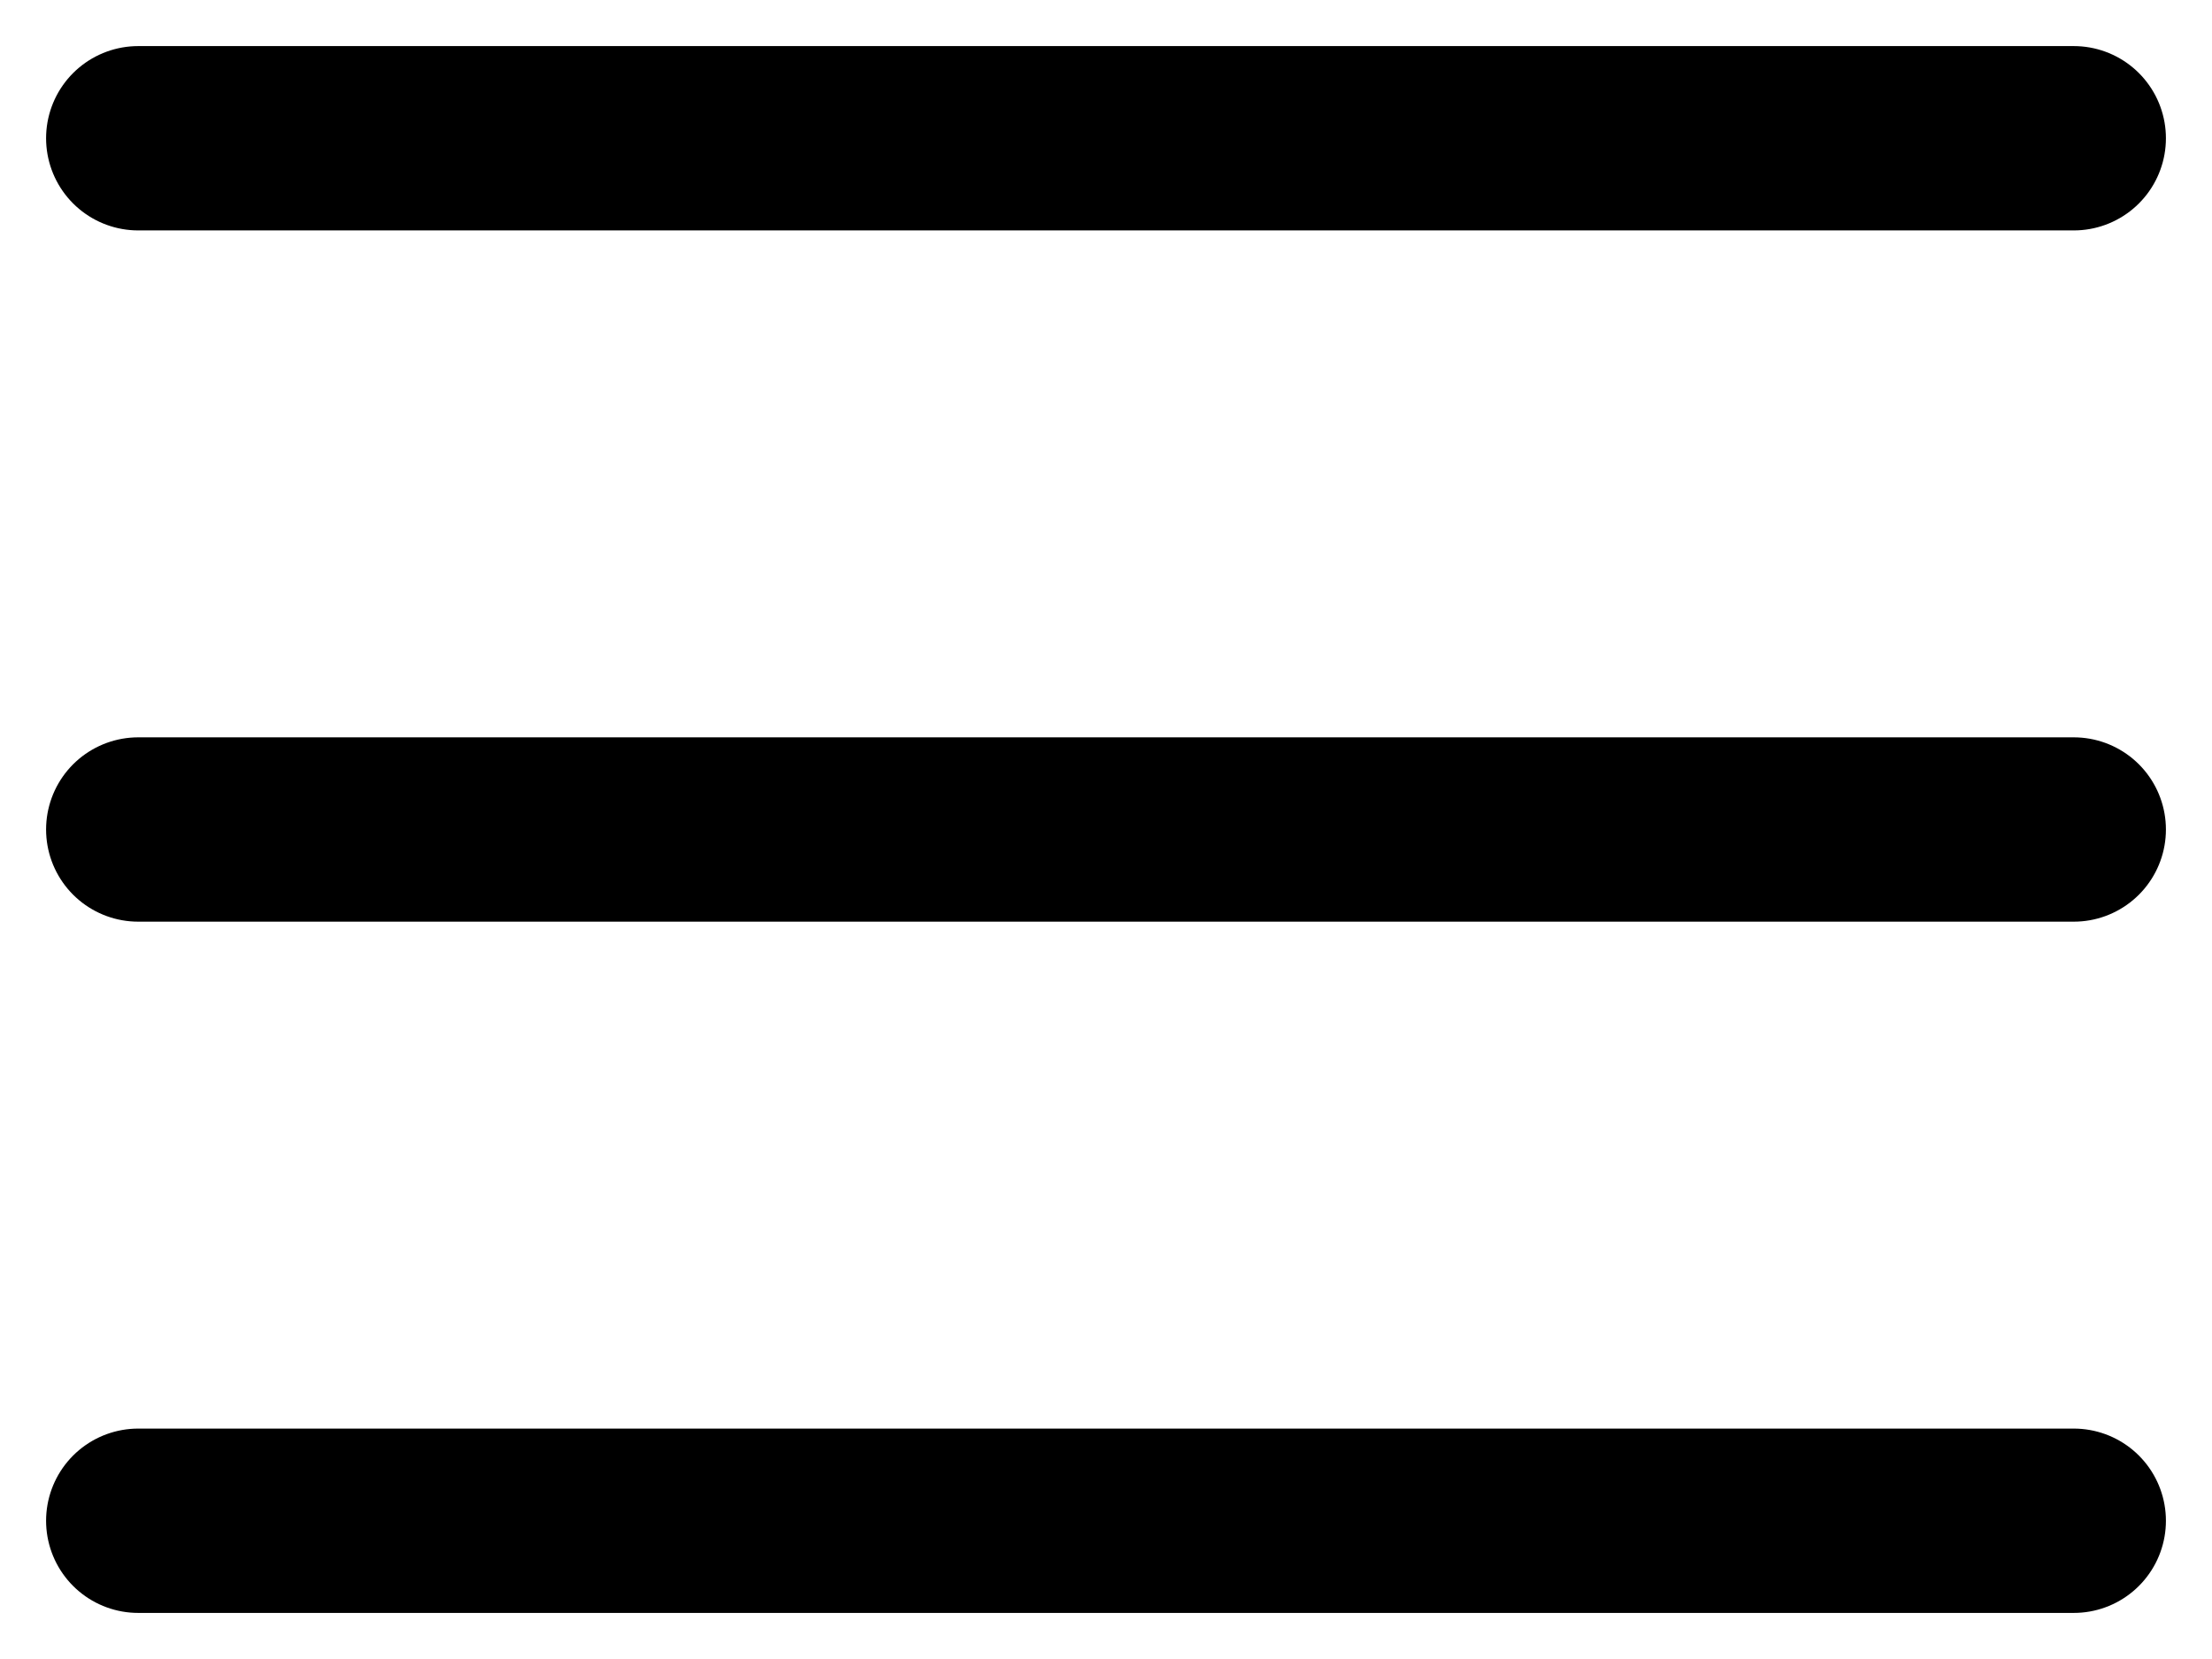
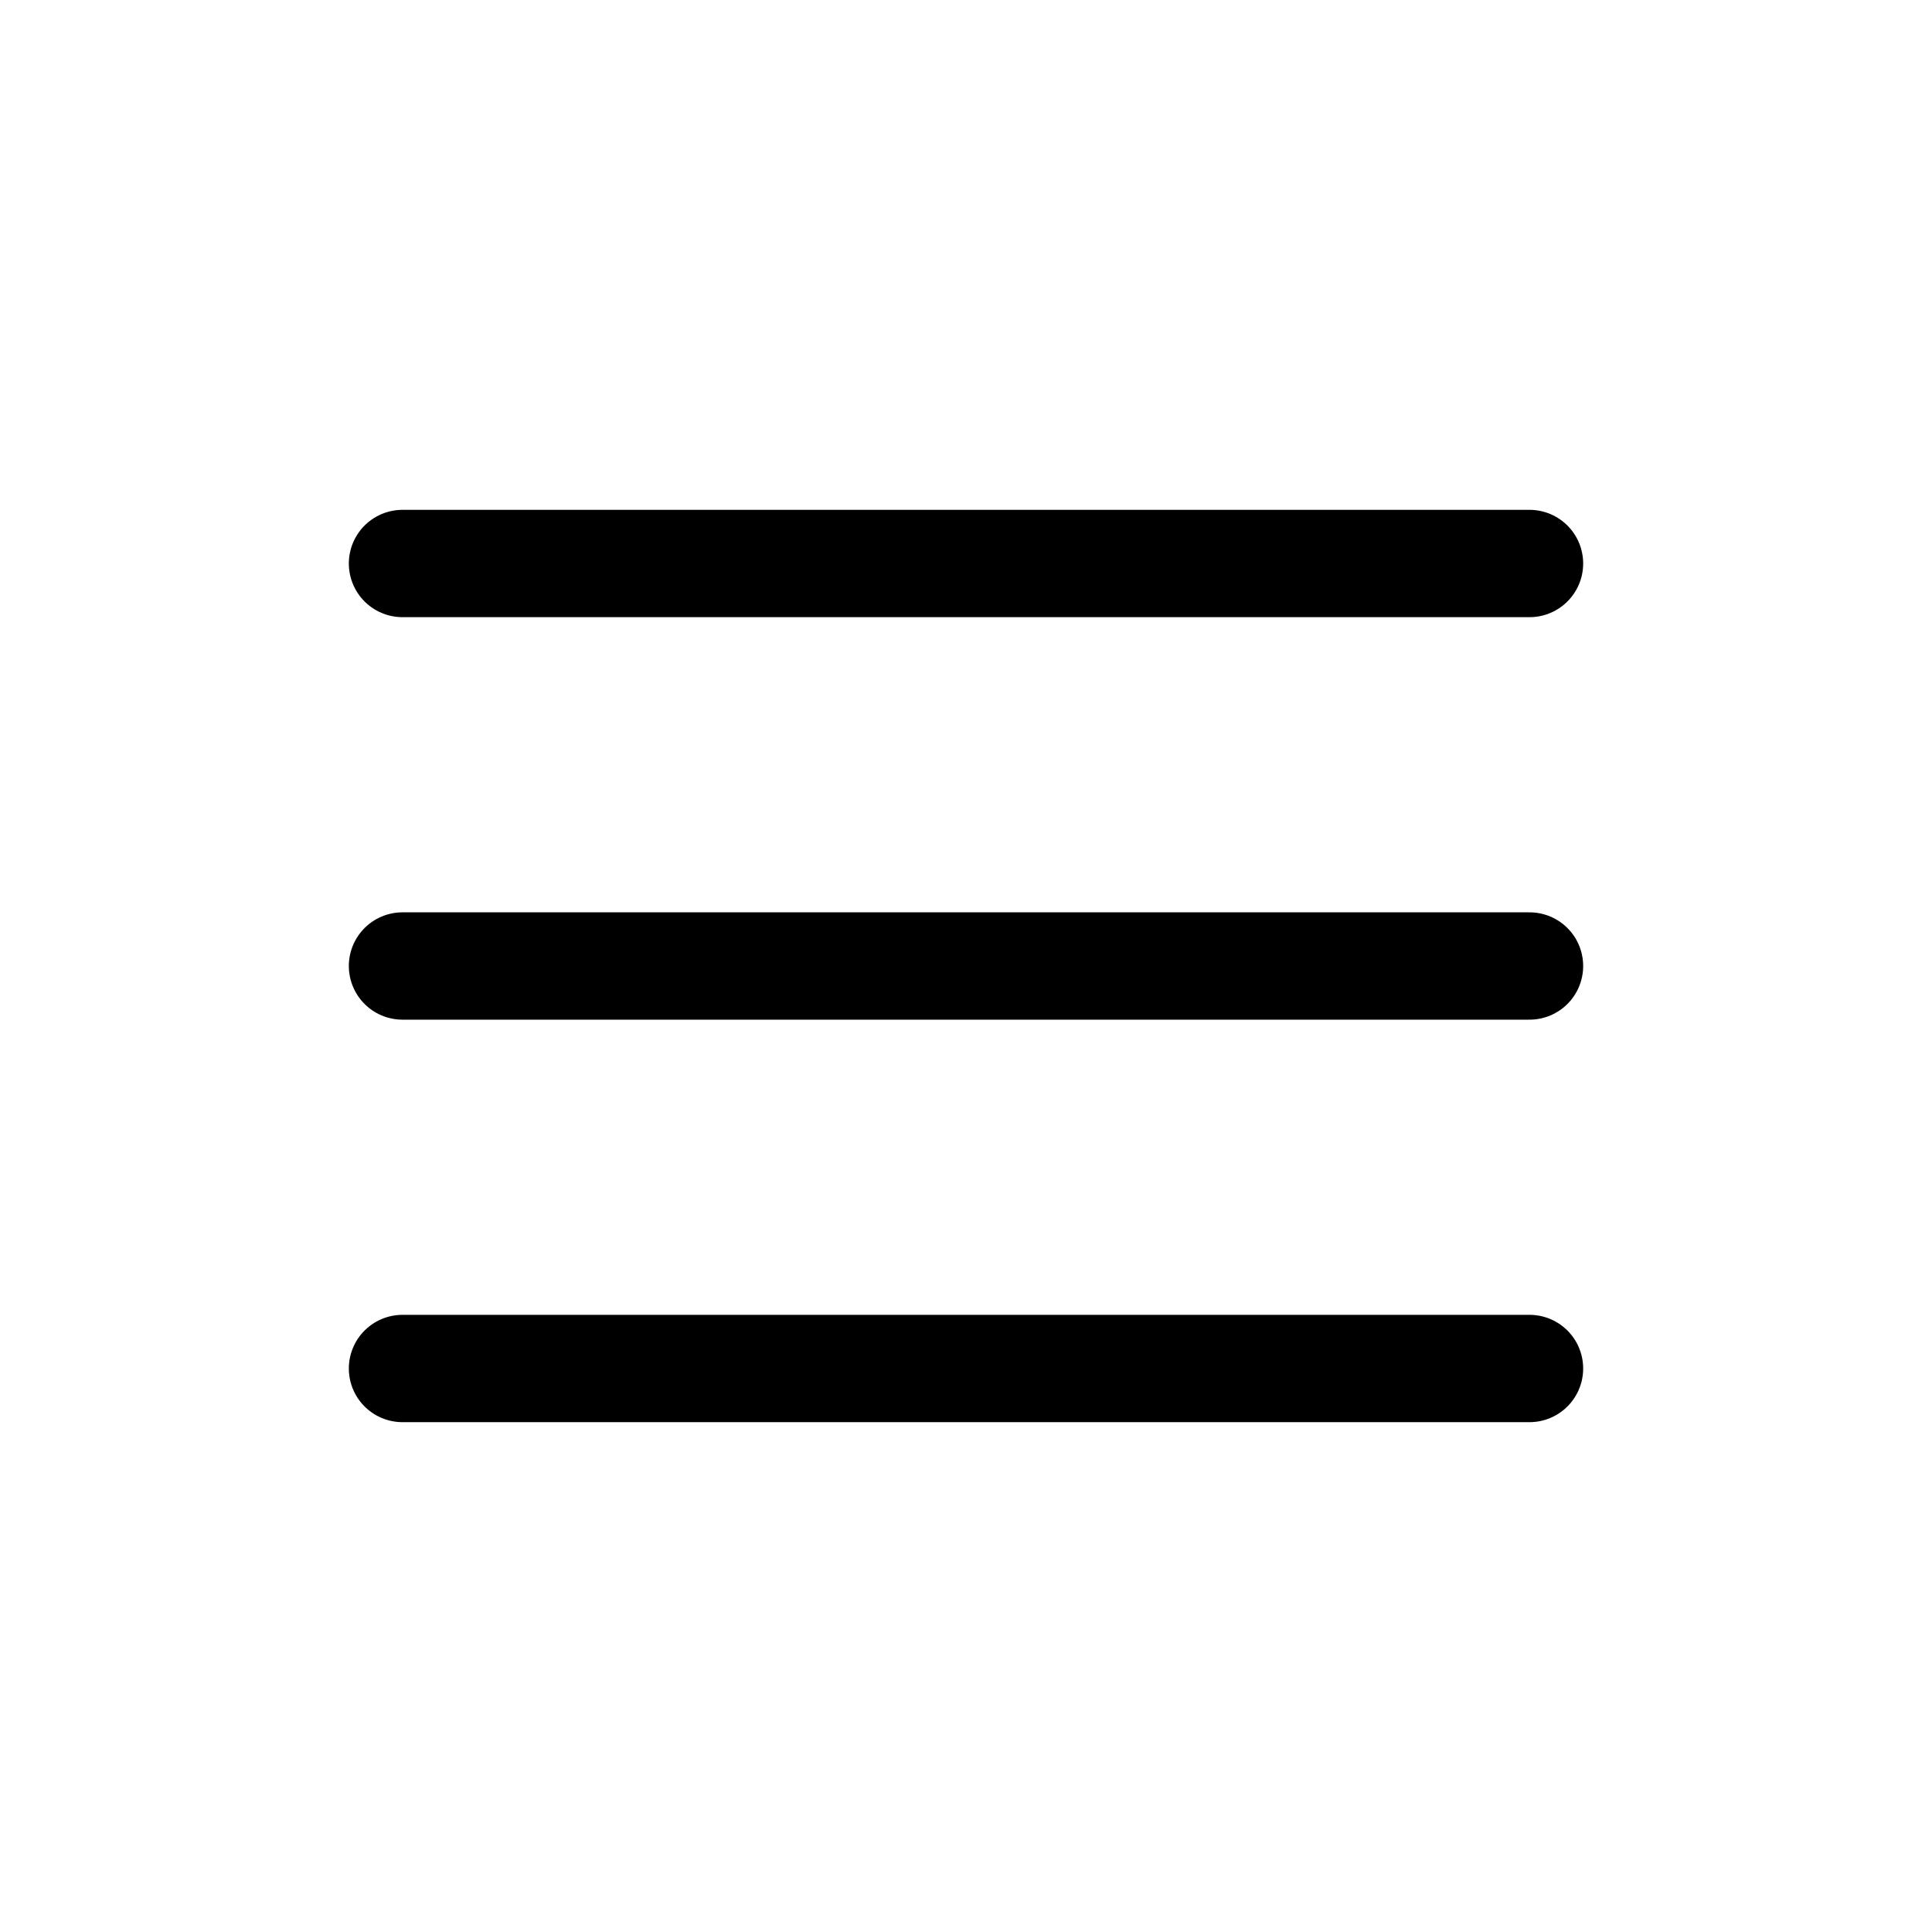
- <svg xmlns="http://www.w3.org/2000/svg" width="24" height="18" viewBox="0 0 24 18" fill="none">
-   <path d="M1.5 16.5H22.5M1.5 9H22.5M1.5 1.5H22.5" stroke="black" stroke-width="2" stroke-linecap="round" stroke-linejoin="round" />
+ <svg xmlns="http://www.w3.org/2000/svg" width="36" height="36" viewBox="0 0 36 36" fill="none">
+   <path d="M7.5 25.5H28.5M7.5 18H28.5M7.5 10.5H28.5" stroke="black" stroke-width="2" stroke-linecap="round" stroke-linejoin="round" />
</svg>
